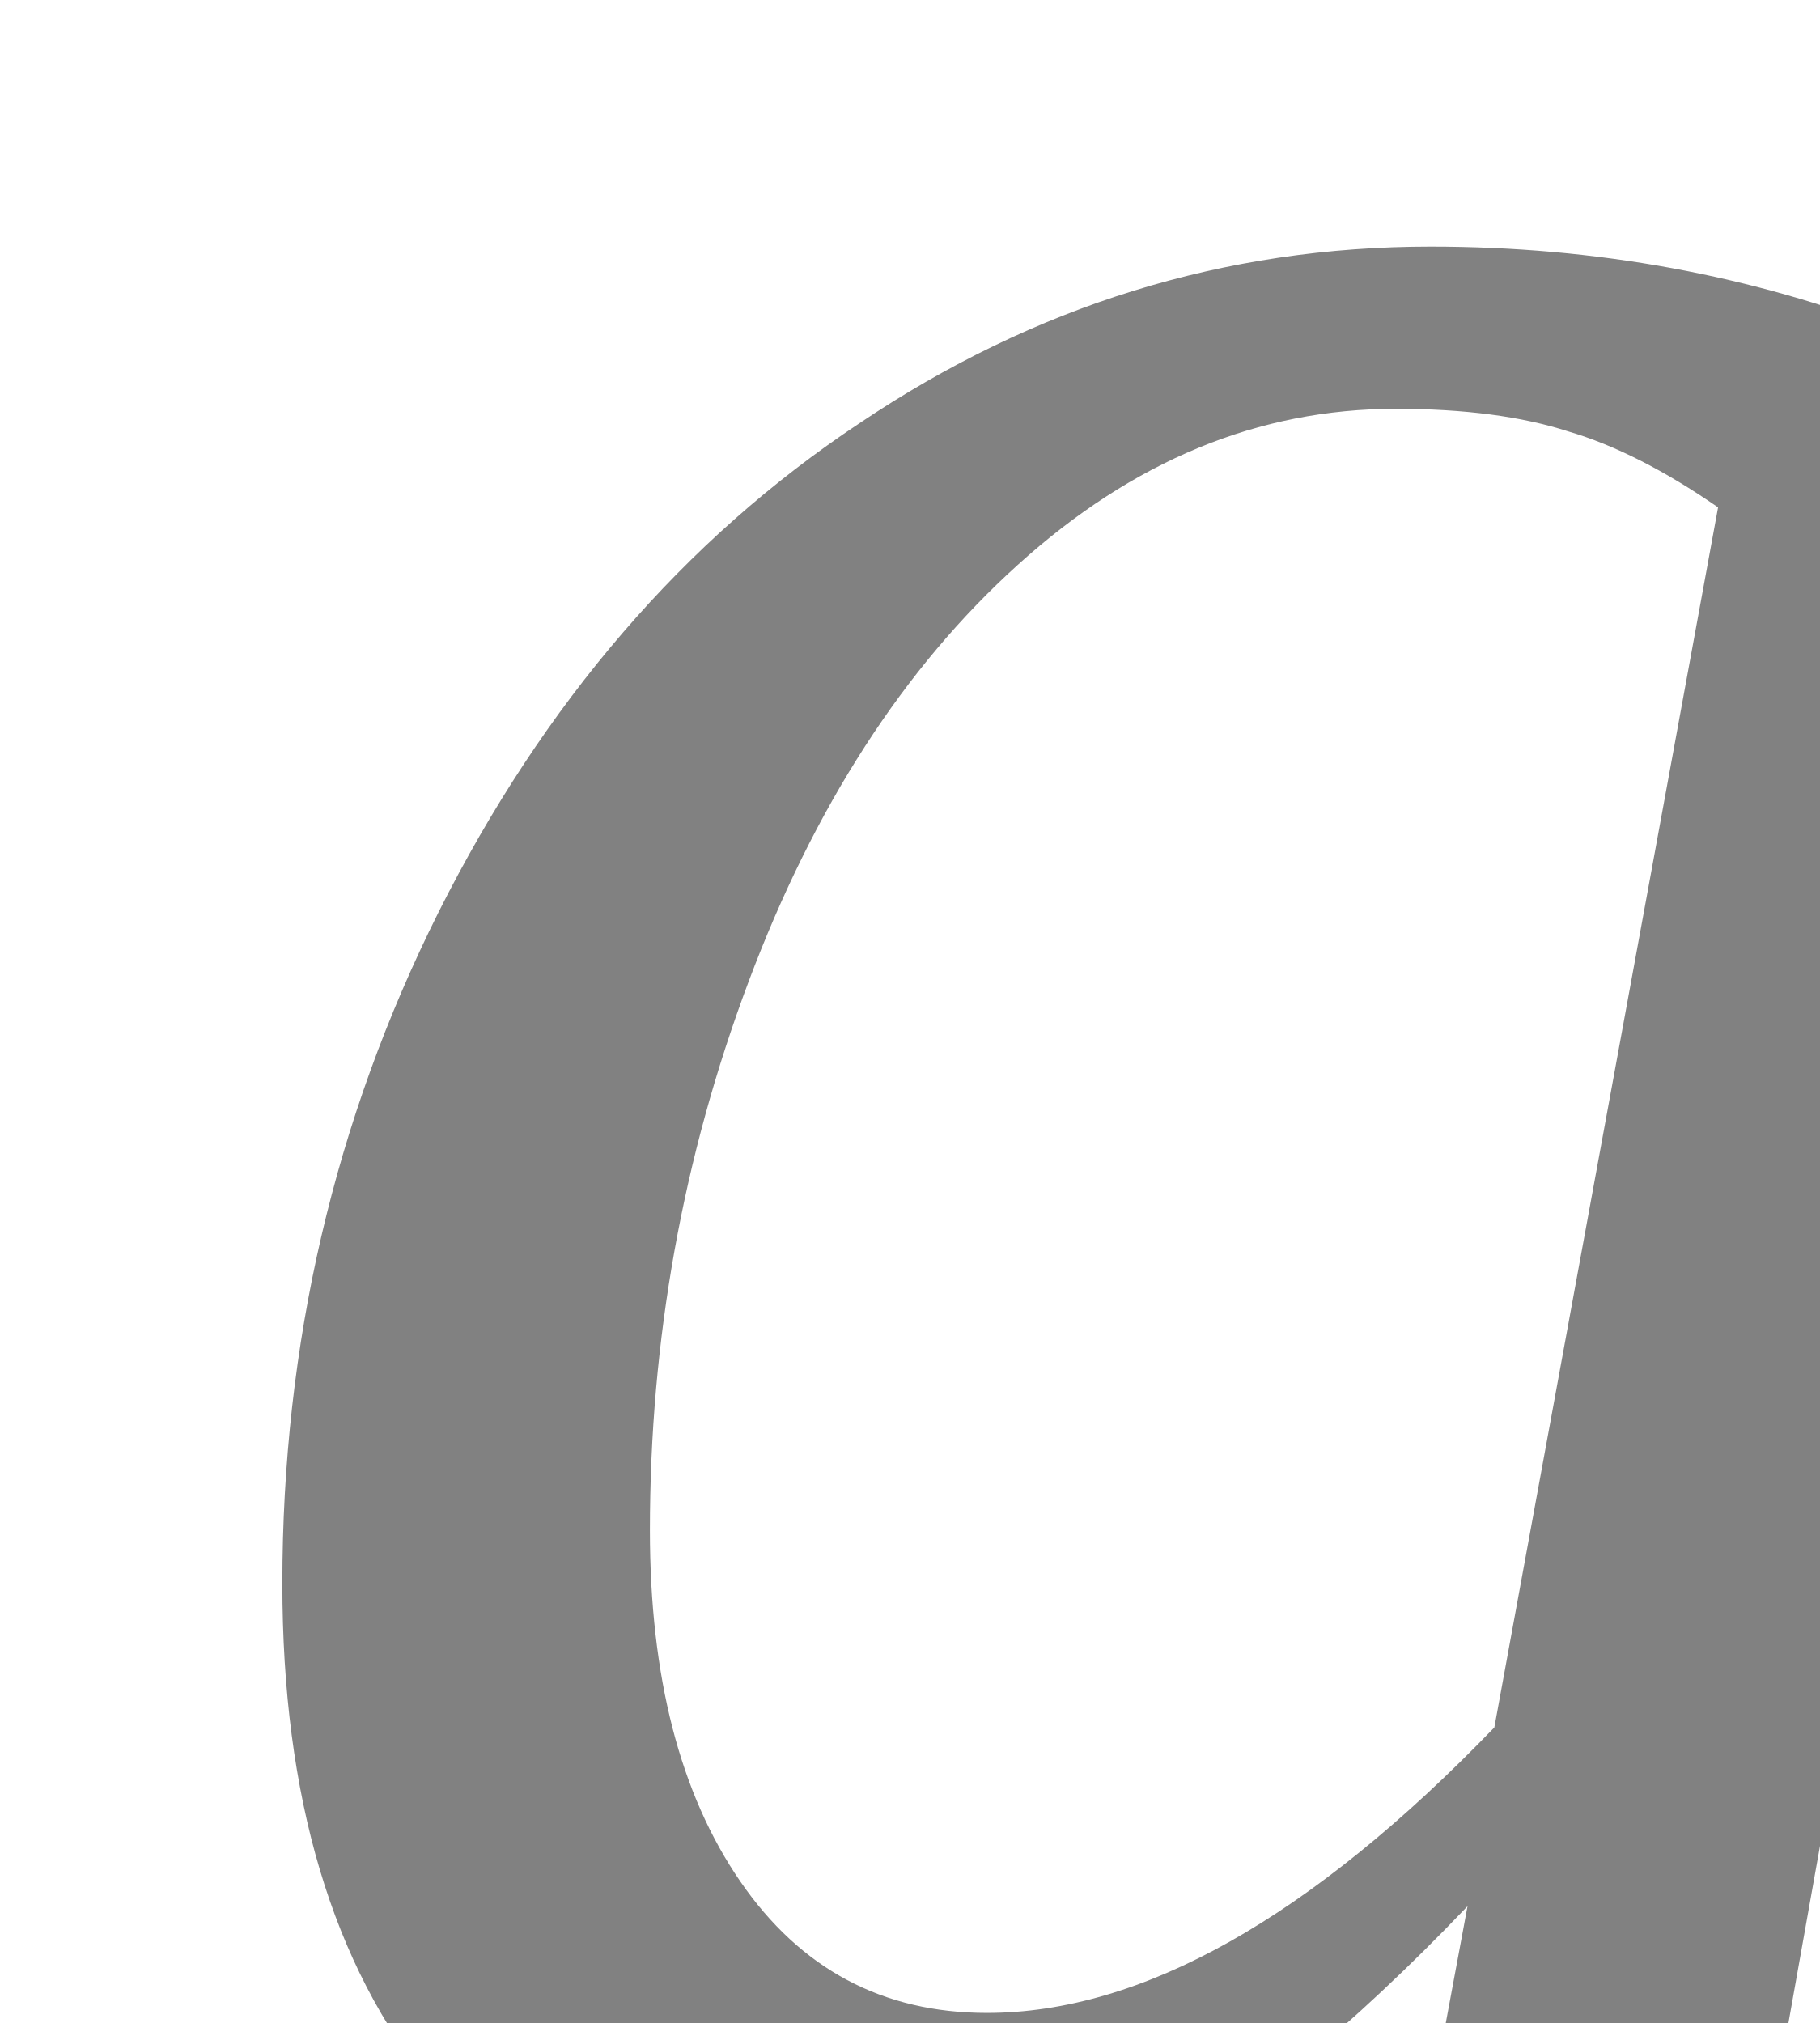
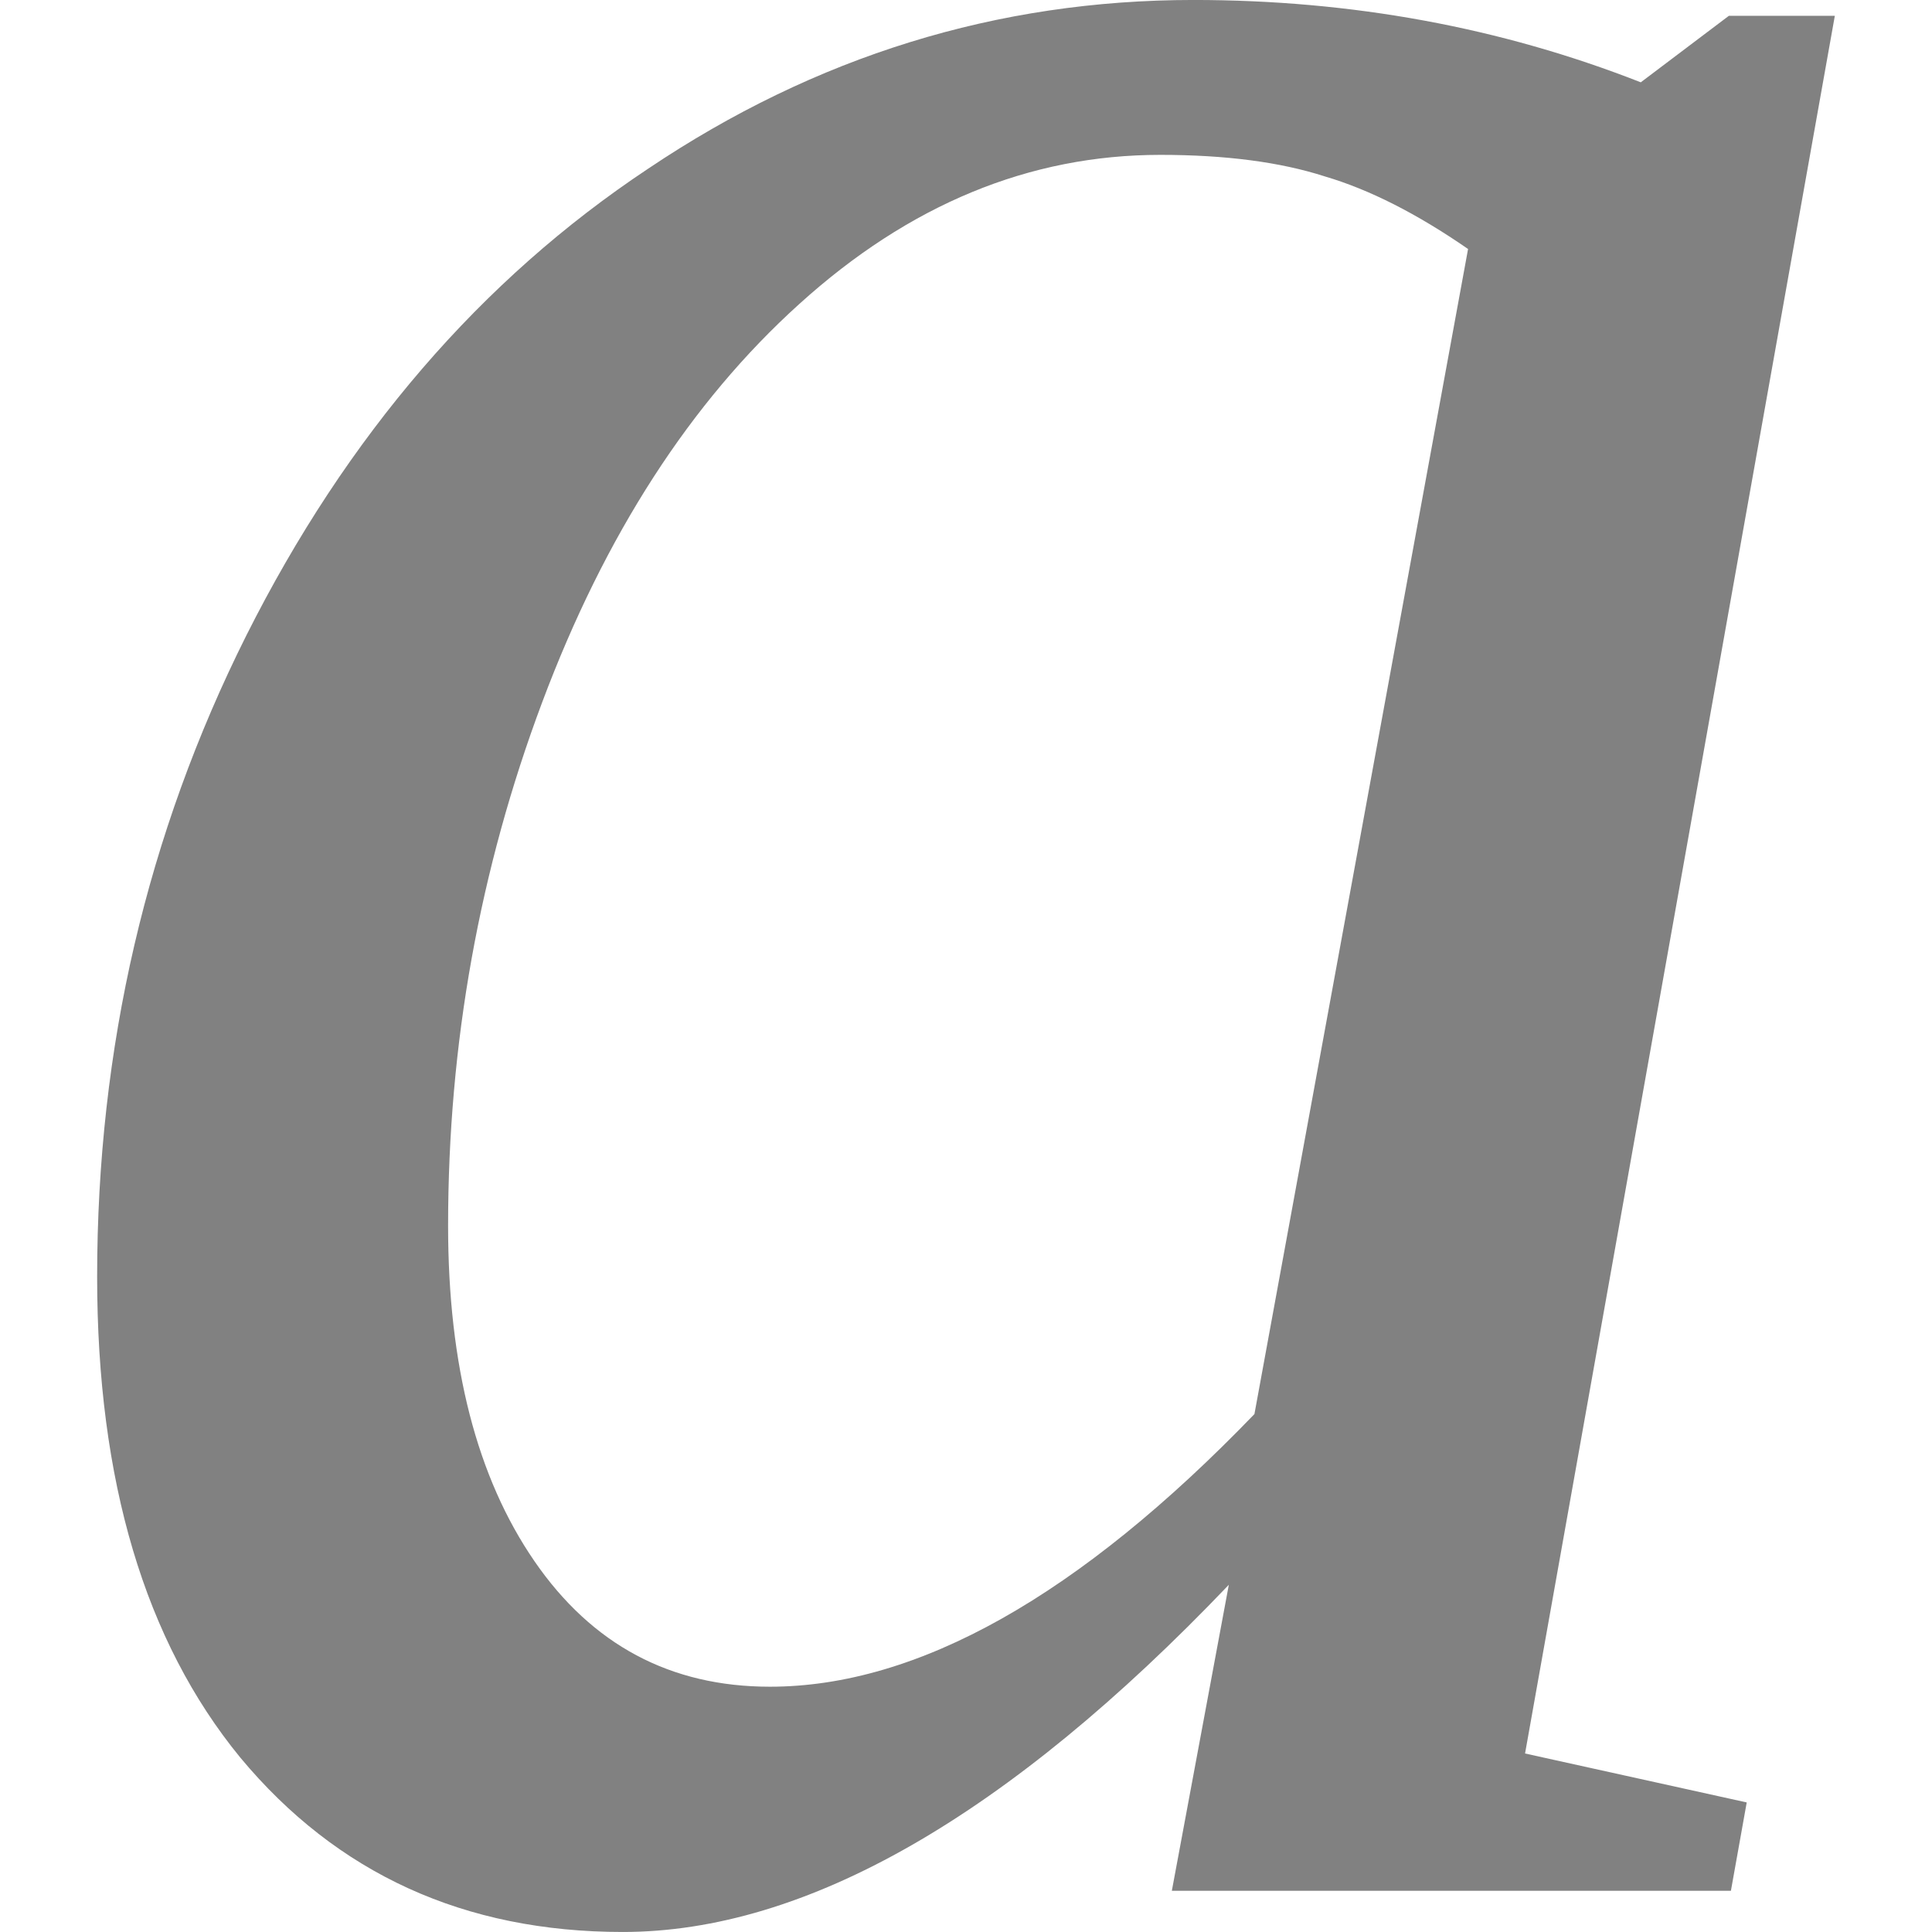
- <svg xmlns="http://www.w3.org/2000/svg" version="1.1">
-   <g style="fill:#818181;">
-     <path d="M 6.762,7.923 7.645,8.118 7.582,8.47 H 5.355 L 5.582,7.251 Q 4.262,8.634 3.168,8.634 2.222,8.634 1.644,7.939 1.074,7.243 1.074,6.024 1.074,4.657 1.668,3.47 2.269,2.274 3.269,1.61 4.269,0.938 5.441,0.938 6.387,0.938 7.223,1.266 L 7.574,1.001 H 7.996 Z M 6.535,1.93 Q 6.23,1.719 5.965,1.641 5.699,1.555 5.309,1.555 4.527,1.555 3.871,2.149 3.222,2.735 2.847,3.735 2.472,4.735 2.472,5.821 2.472,6.657 2.816,7.157 3.16,7.657 3.754,7.657 4.637,7.657 5.684,6.571 Z" />
+ <svg xmlns="http://www.w3.org/2000/svg" version="1.1" id="svg6" width="7.696" height="7.696">
+   <defs id="defs10" />
+   <g style="fill:#818181" id="g4" transform="translate(-0.68705,-0.9381)">
+     <path d="M 6.762,7.923 7.645,8.118 7.582,8.47 H 5.355 L 5.582,7.251 Q 4.262,8.634 3.168,8.634 2.222,8.634 1.644,7.939 1.074,7.243 1.074,6.024 1.074,4.657 1.668,3.47 2.269,2.274 3.269,1.61 q 1,-0.672 2.172,-0.672 0.946,0 1.782,0.328 L 7.574,1.001 H 7.996 Z M 6.535,1.93 Q 6.23,1.719 5.965,1.641 5.699,1.555 5.309,1.555 q -0.782,0 -1.438,0.594 -0.649,0.586 -1.024,1.586 -0.375,1 -0.375,2.086 0,0.836 0.344,1.336 0.344,0.5 0.938,0.5 0.883,0 1.93,-1.086 z" id="path2" />
  </g>
</svg>
